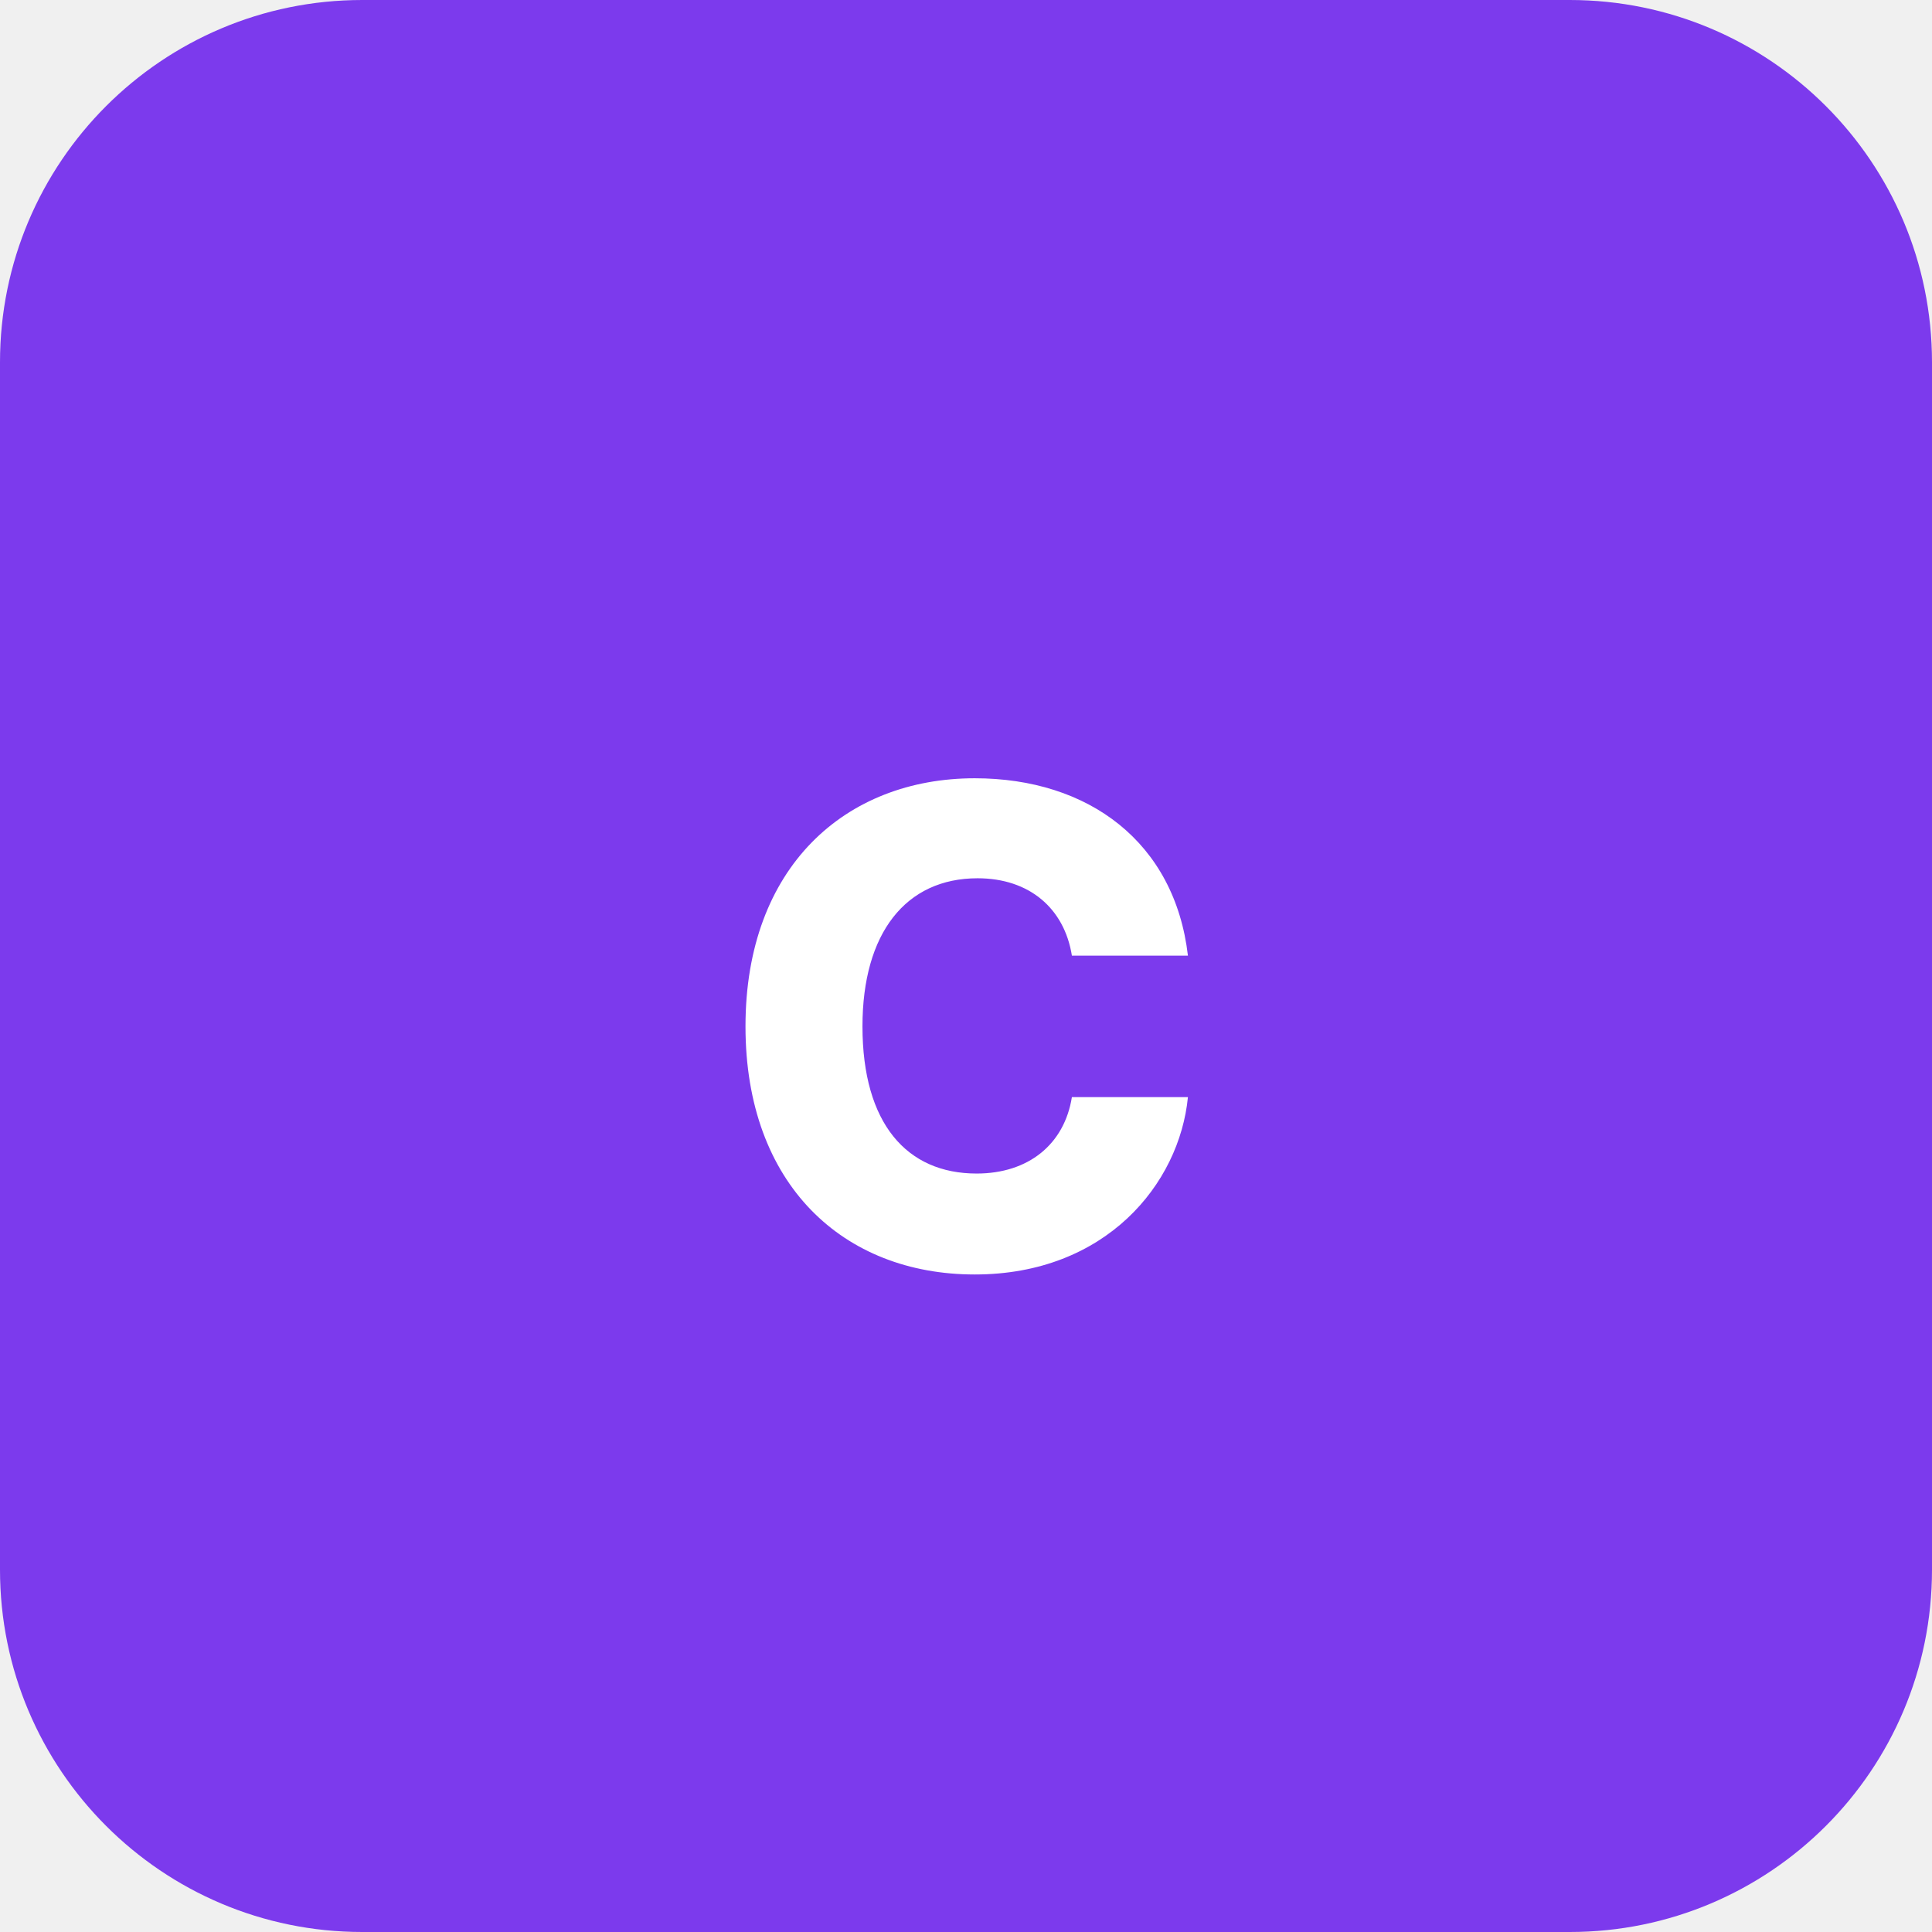
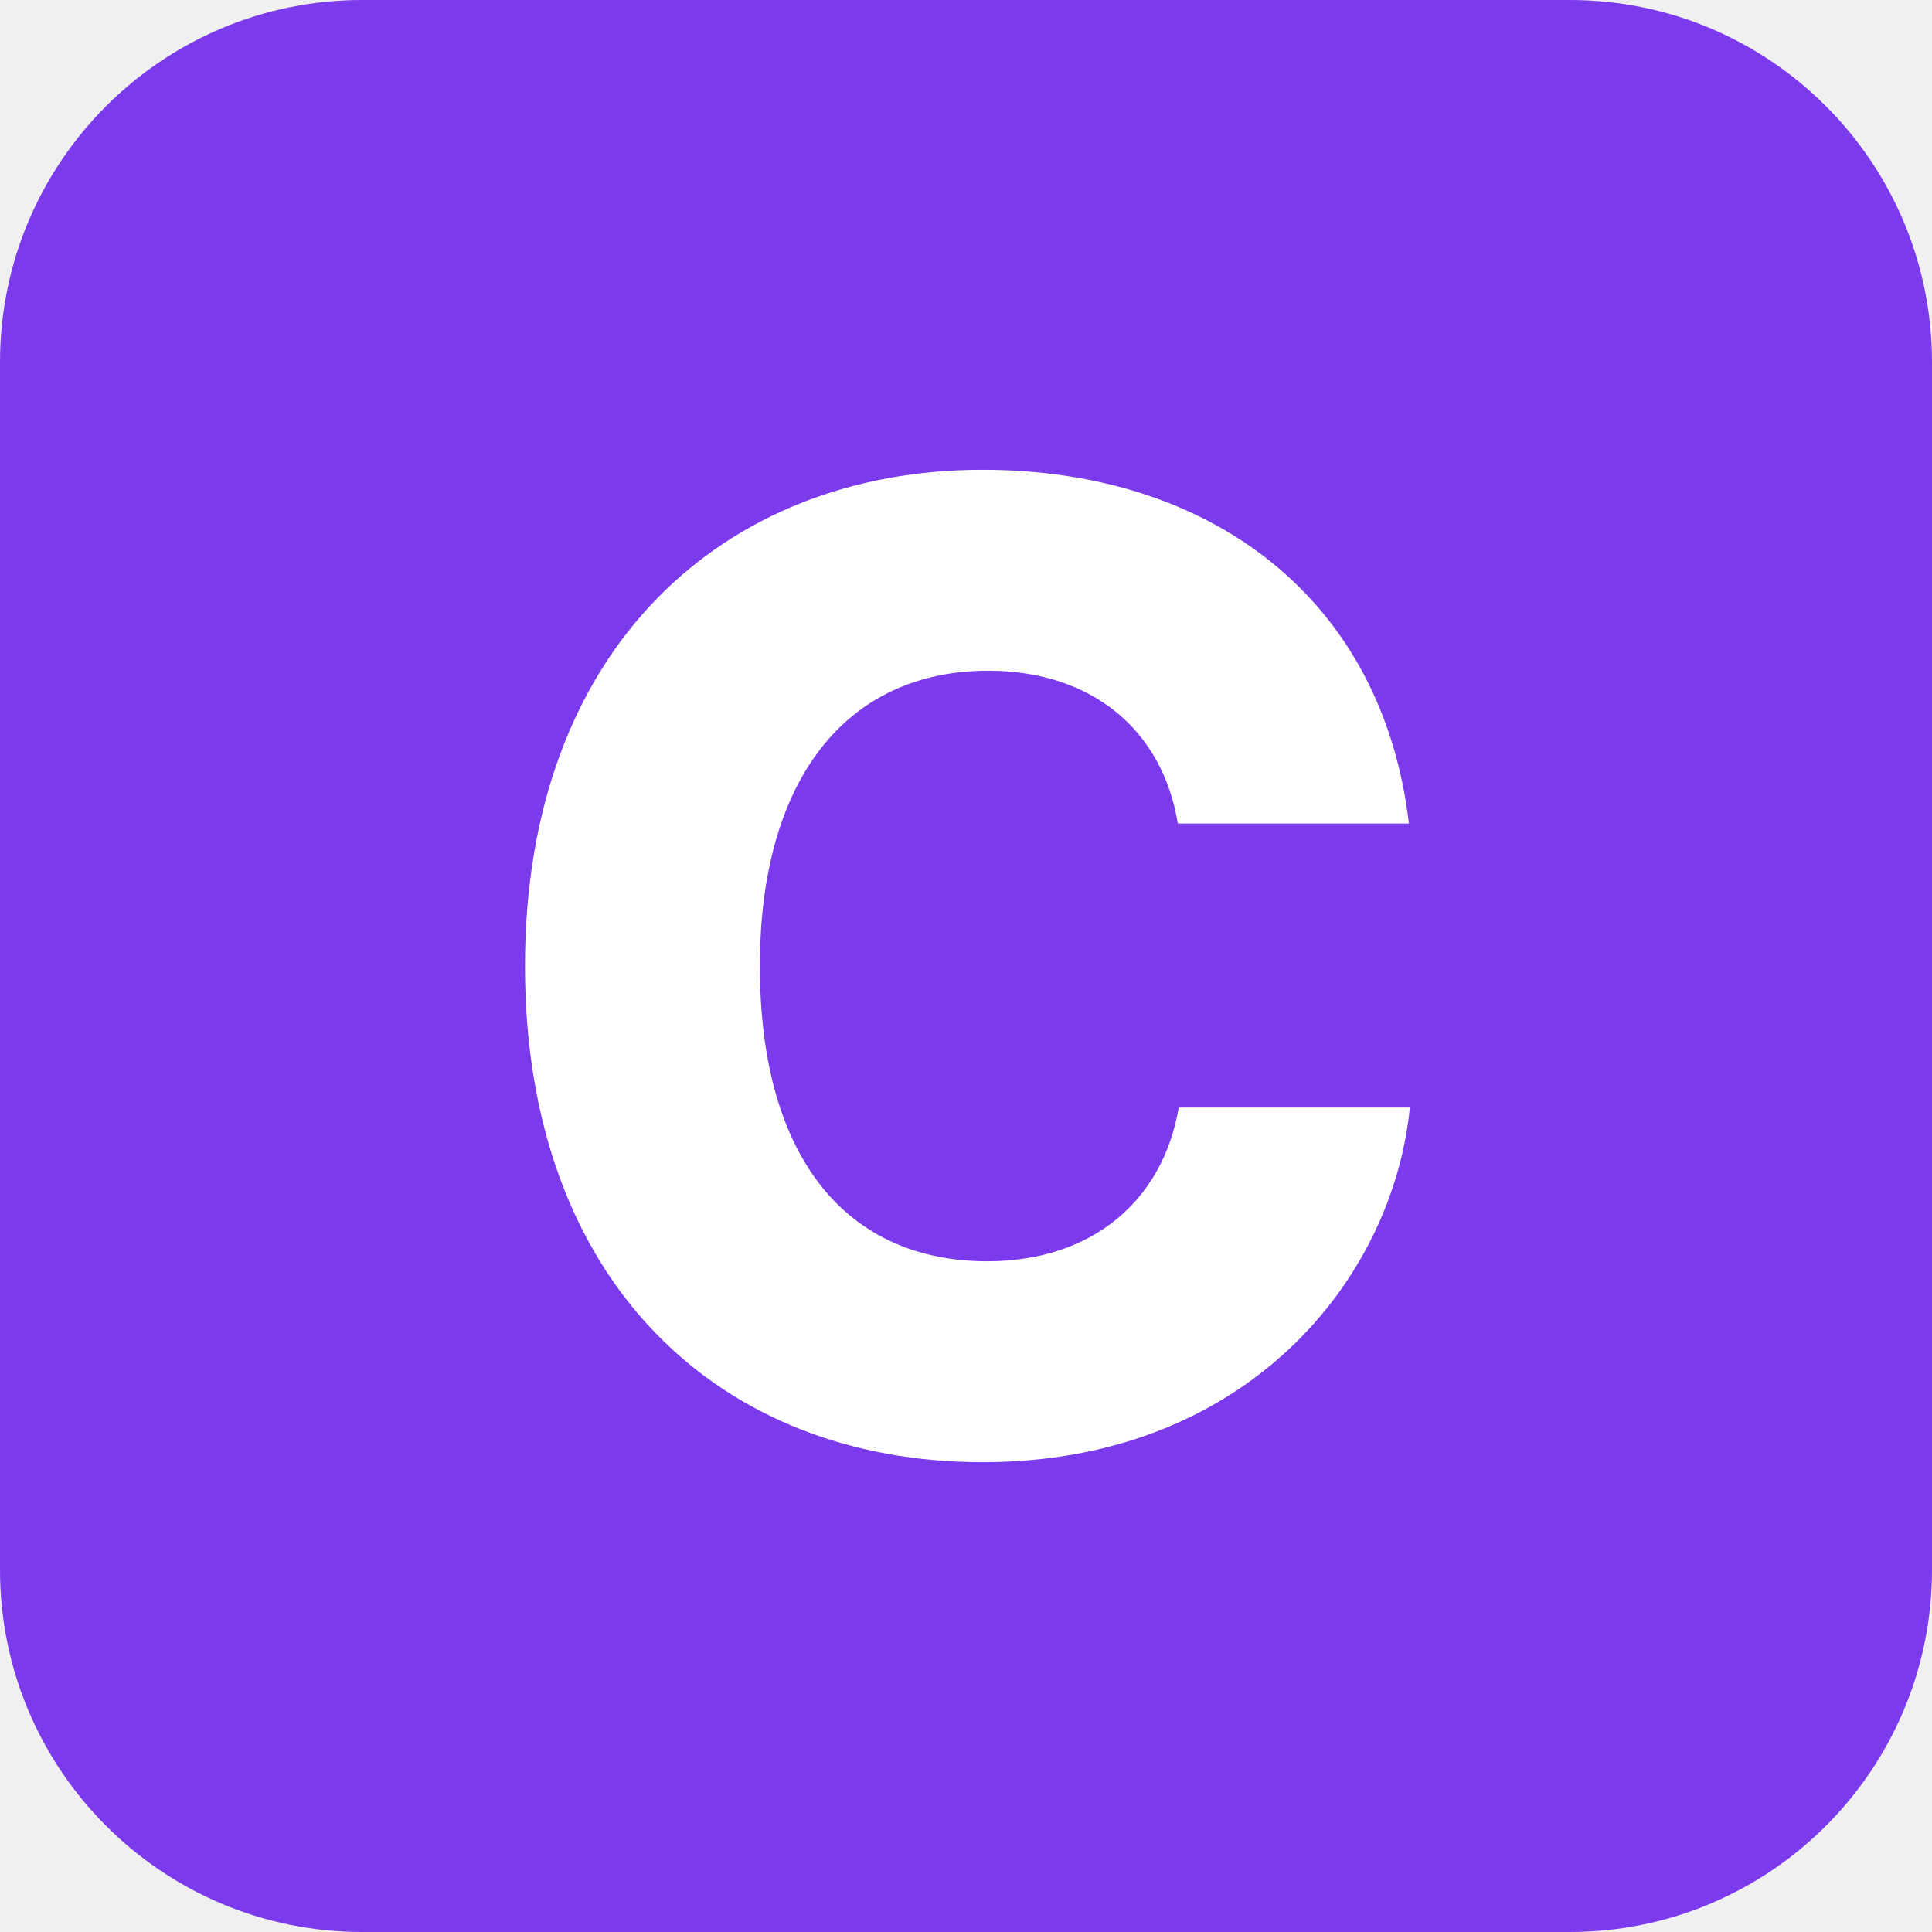
<svg xmlns="http://www.w3.org/2000/svg" viewBox="0 0 32 32">
  <rect width="32" height="32" rx="6" fill="#7c3aed" />
-   <text x="16" y="21" font-family="-apple-system, BlinkMacSystemFont, sans-serif" font-size="11" font-weight="800" fill="white" text-anchor="middle" letter-spacing="-0.5">C</text>
+   <text x="16" y="24" font-family="-apple-system, BlinkMacSystemFont, sans-serif" font-size="22" font-weight="800" fill="white" text-anchor="middle">C</text>
</svg>
